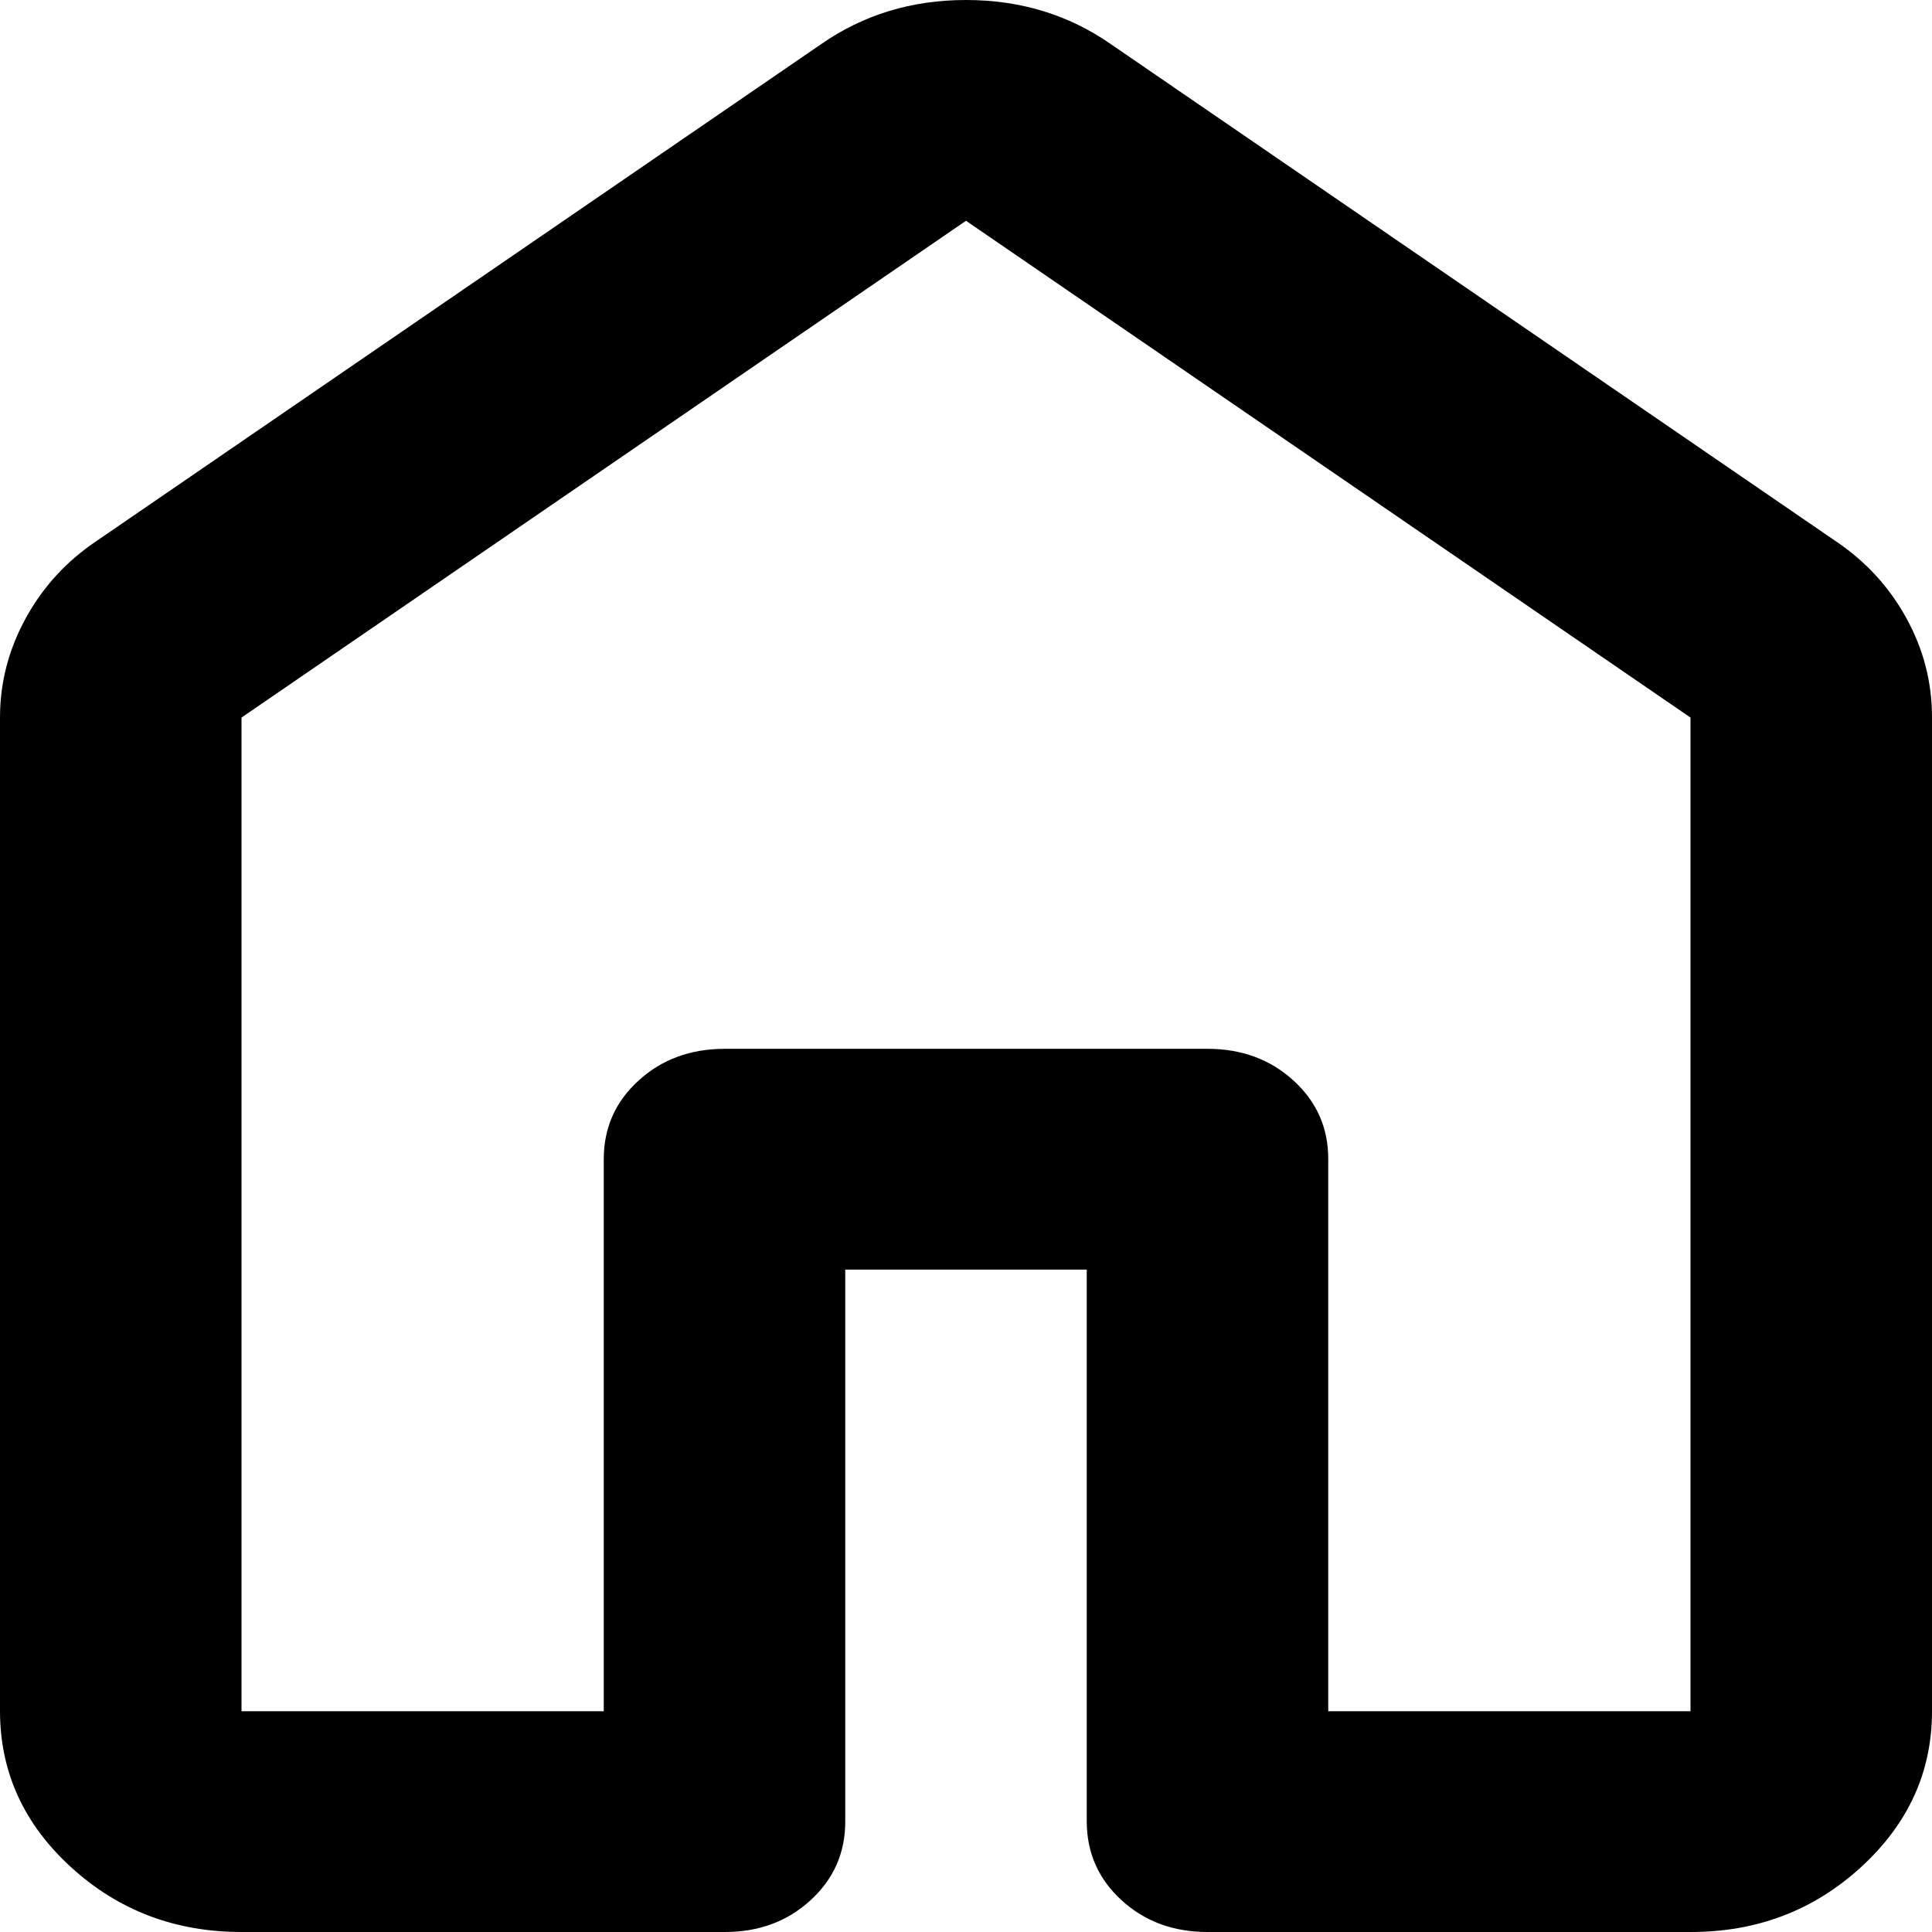
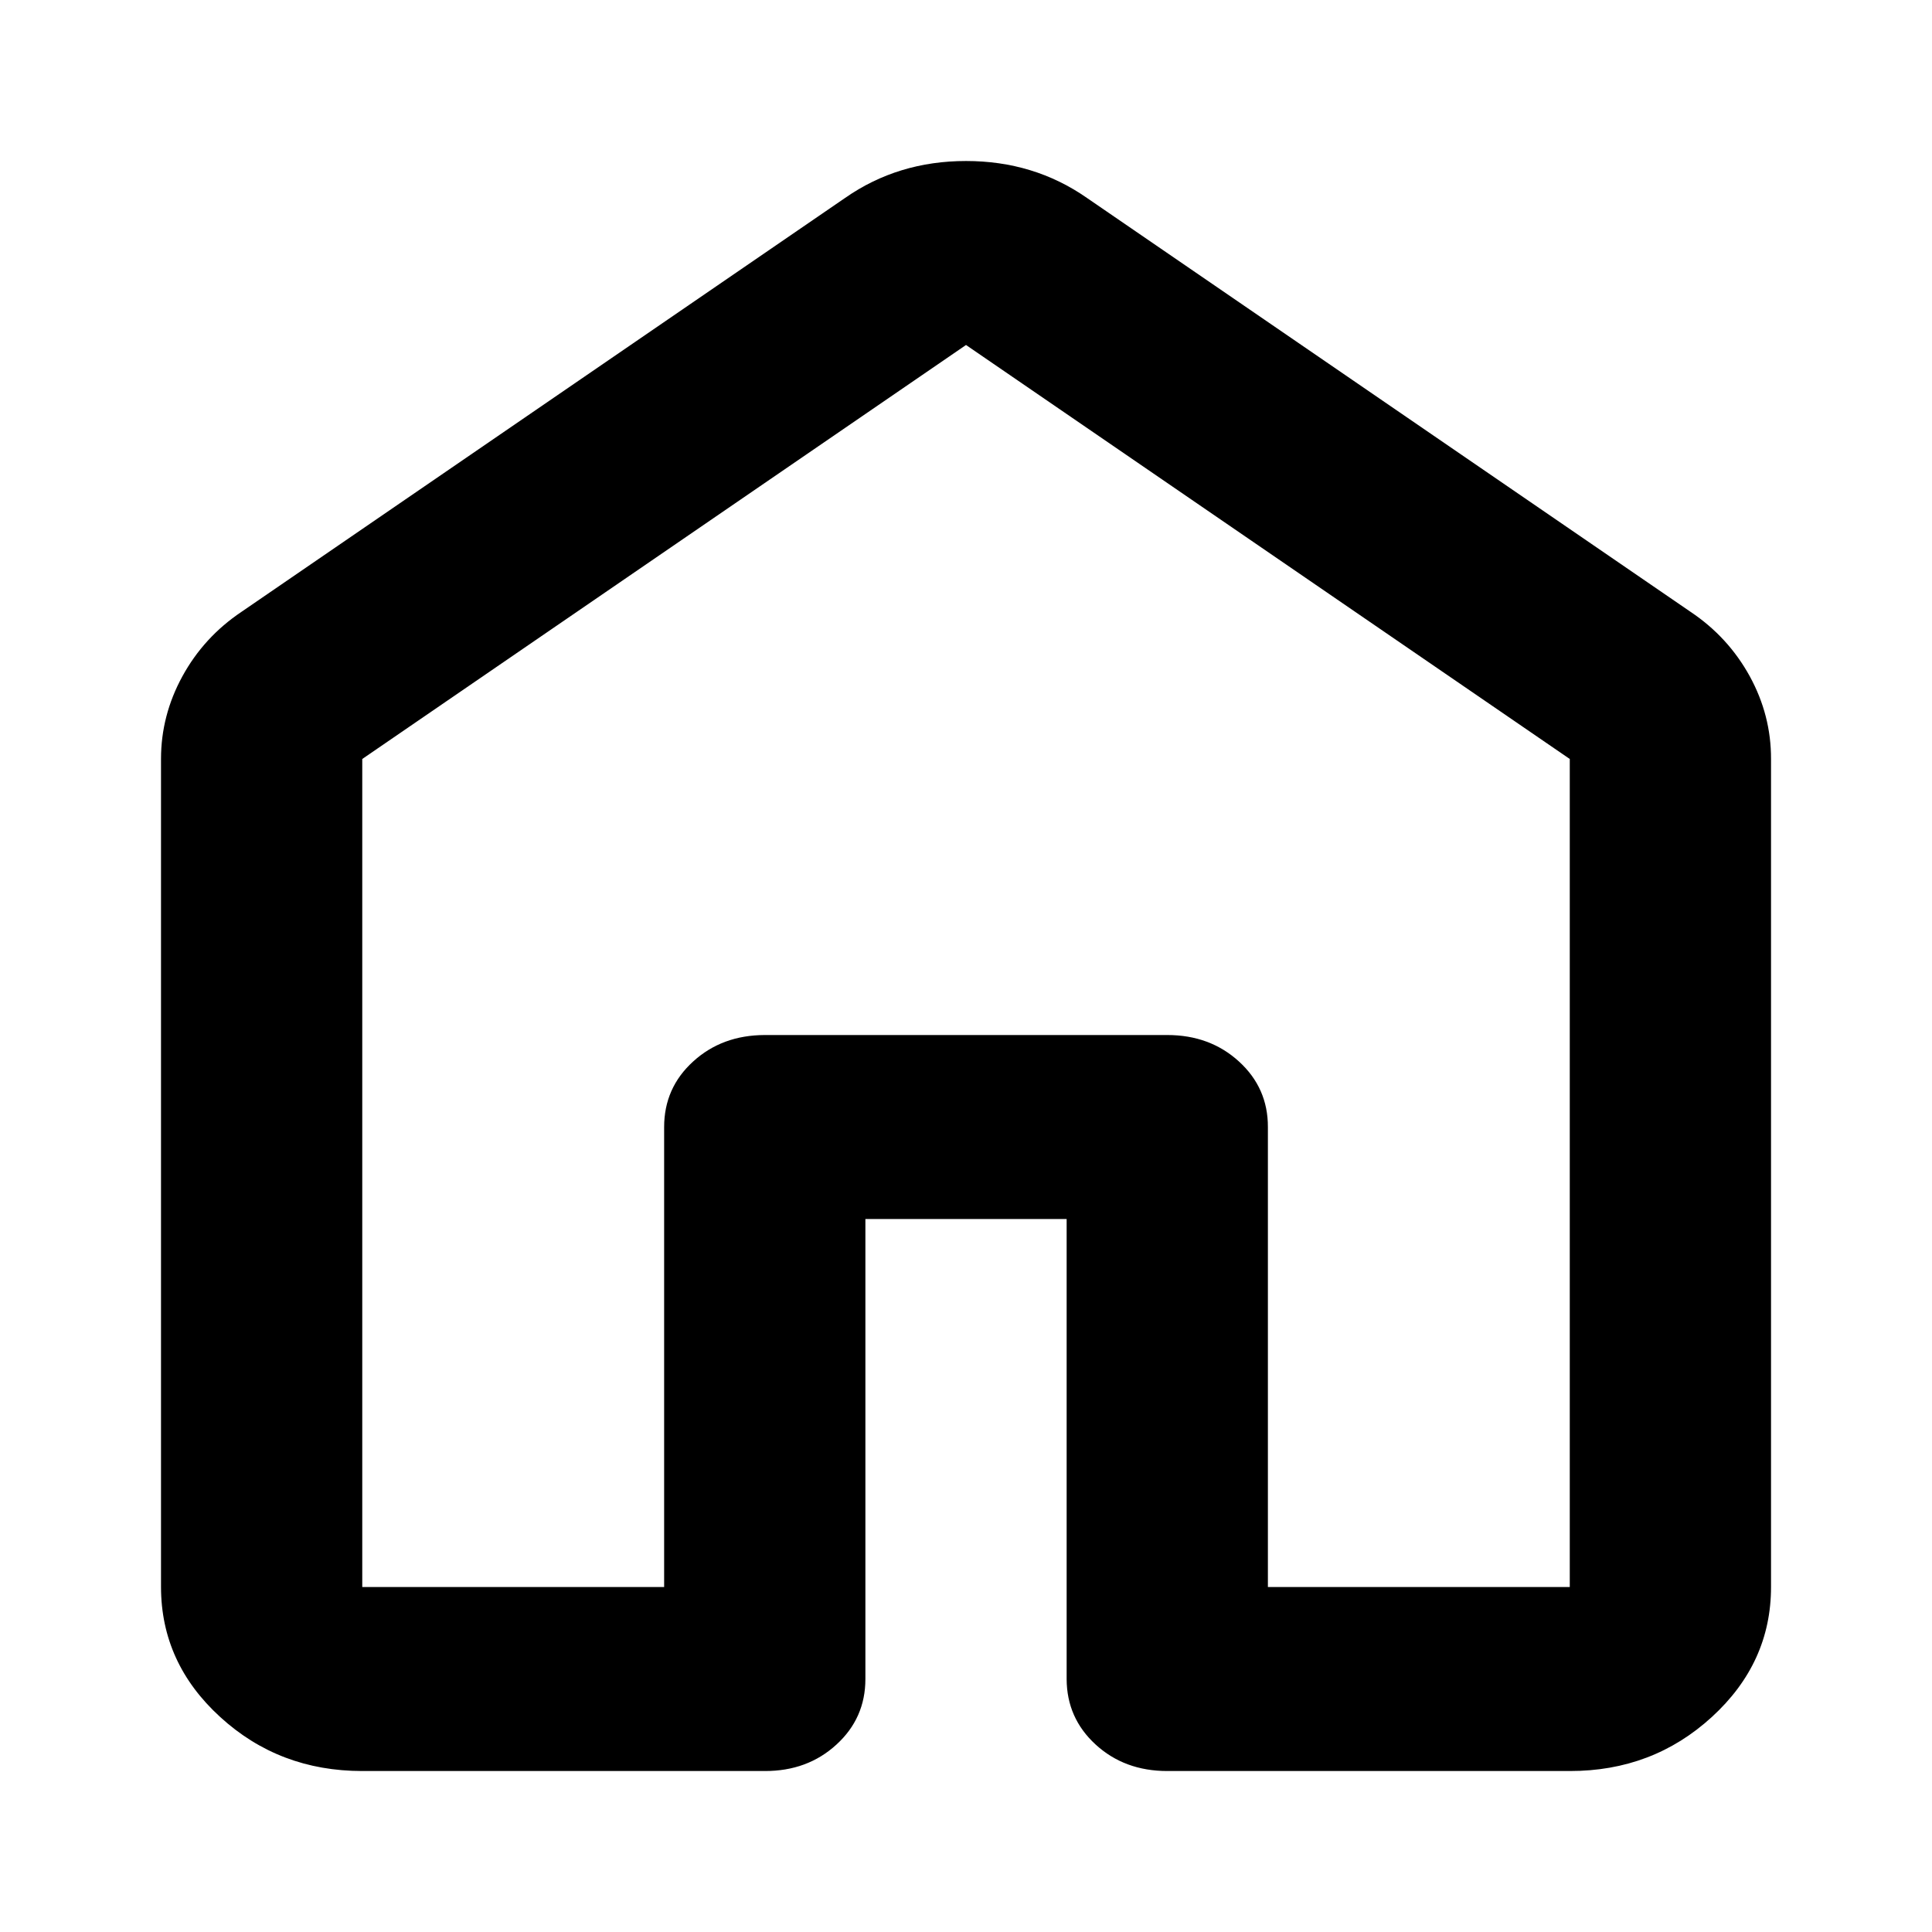
- <svg xmlns="http://www.w3.org/2000/svg" viewBox="11 11 22 22" fill="none">
-   <path d="M13.75 30.486H17.875V24.2C17.875 23.844 18.007 23.545 18.271 23.305C18.535 23.064 18.861 22.944 19.25 22.943H24.75C25.14 22.943 25.466 23.064 25.73 23.305C25.994 23.546 26.126 23.845 26.125 24.2V30.486H30.25V19.171L22 13.514L13.75 19.171V30.486ZM11 30.486V19.171C11 18.773 11.098 18.396 11.293 18.04C11.488 17.684 11.757 17.39 12.1 17.16L20.35 11.503C20.831 11.168 21.381 11 22 11C22.619 11 23.169 11.168 23.65 11.503L31.9 17.16C32.244 17.39 32.513 17.684 32.709 18.04C32.904 18.396 33.001 18.773 33 19.171V30.486C33 31.177 32.73 31.769 32.191 32.262C31.652 32.755 31.005 33.001 30.25 33H24.75C24.36 33 24.034 32.879 23.771 32.638C23.508 32.397 23.376 32.098 23.375 31.743V25.457H20.625V31.743C20.625 32.099 20.493 32.398 20.229 32.639C19.965 32.881 19.639 33.001 19.25 33H13.75C12.994 33 12.347 32.754 11.809 32.262C11.27 31.77 11.001 31.178 11 30.486Z" fill="currentColor" />
+ <svg xmlns="http://www.w3.org/2000/svg" width="24" height="24" viewBox="0 0 24 24" fill="none" data-normalized="24">
+   <g transform="translate(-8 -8) scale(0.9091)">
+     <path d="M13.75 30.486H17.875V24.2C17.875 23.844 18.007 23.545 18.271 23.305C18.535 23.064 18.861 22.944 19.25 22.943H24.75C25.14 22.943 25.466 23.064 25.73 23.305C25.994 23.546 26.126 23.845 26.125 24.2V30.486H30.25V19.171L22 13.514L13.75 19.171V30.486ZM11 30.486V19.171C11 18.773 11.098 18.396 11.293 18.04C11.488 17.684 11.757 17.39 12.1 17.16L20.35 11.503C20.831 11.168 21.381 11 22 11C22.619 11 23.169 11.168 23.65 11.503L31.9 17.16C32.244 17.39 32.513 17.684 32.709 18.04C32.904 18.396 33.001 18.773 33 19.171V30.486C33 31.177 32.73 31.769 32.191 32.262C31.652 32.755 31.005 33.001 30.25 33H24.75C24.36 33 24.034 32.879 23.771 32.638C23.508 32.397 23.376 32.098 23.375 31.743V25.457H20.625V31.743C20.625 32.099 20.493 32.398 20.229 32.639C19.965 32.881 19.639 33.001 19.25 33H13.75C12.994 33 12.347 32.754 11.809 32.262C11.27 31.77 11.001 31.178 11 30.486Z" fill="currentColor" />
+   </g>
</svg>
